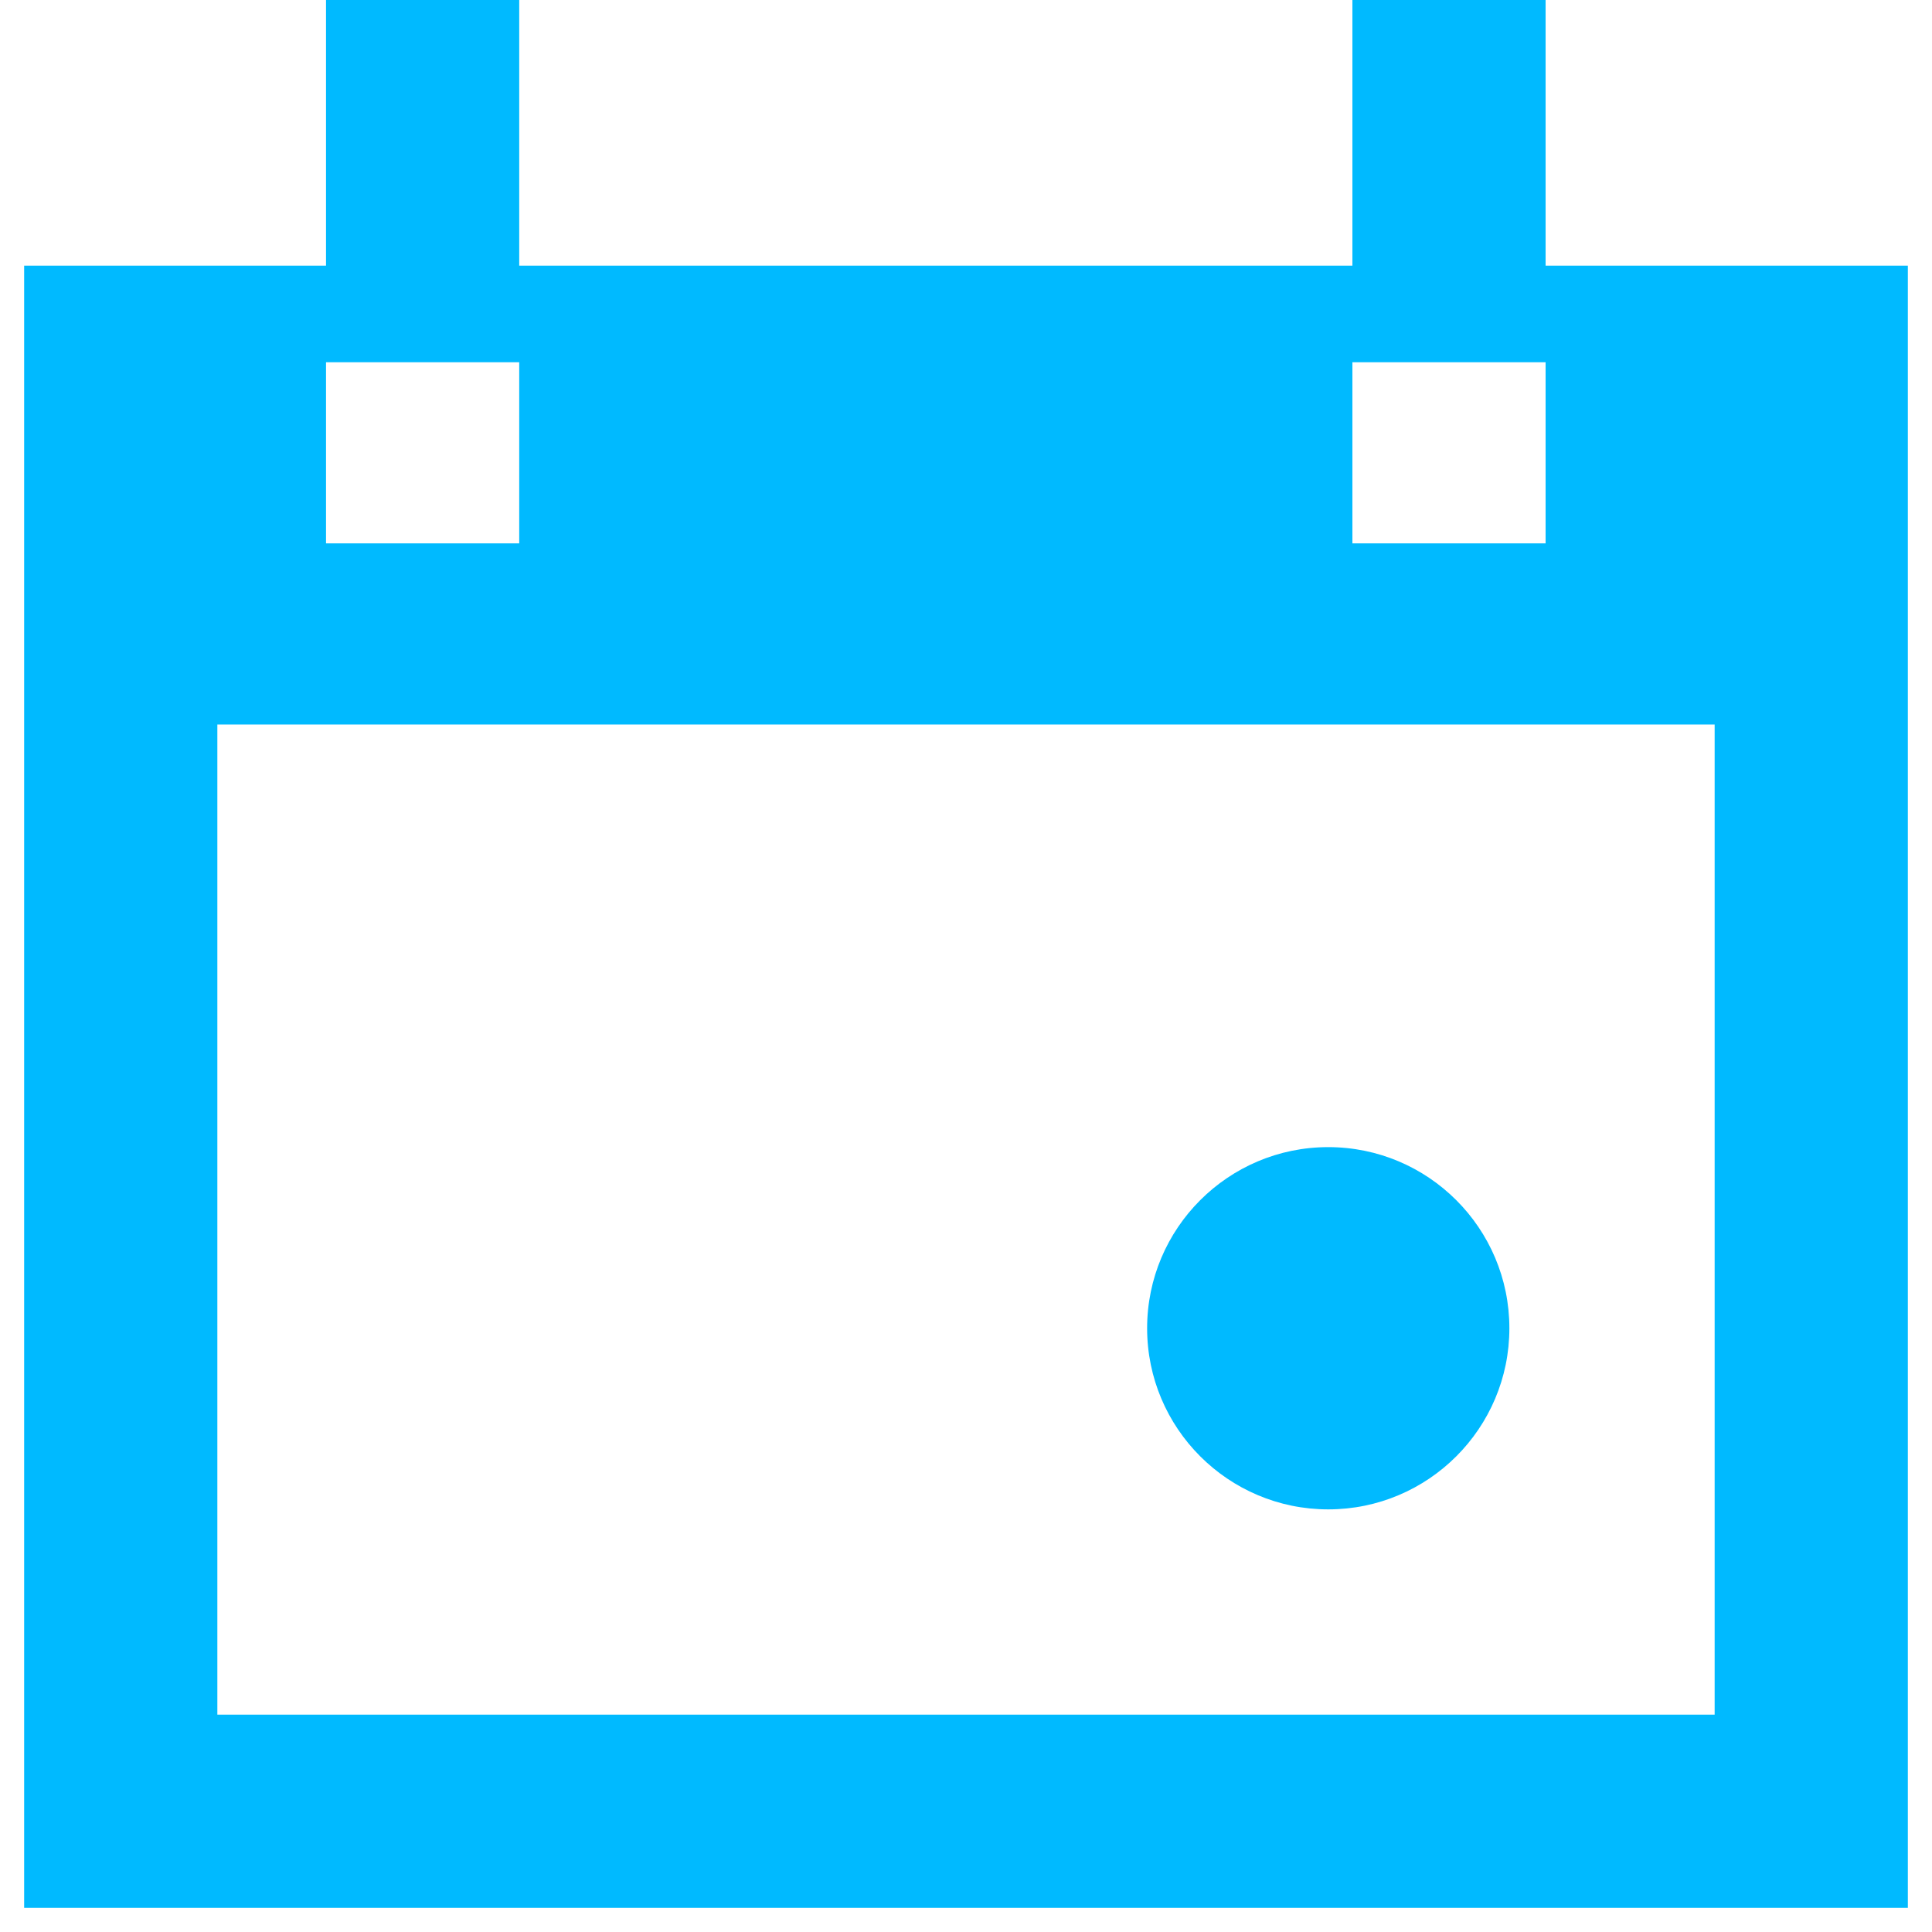
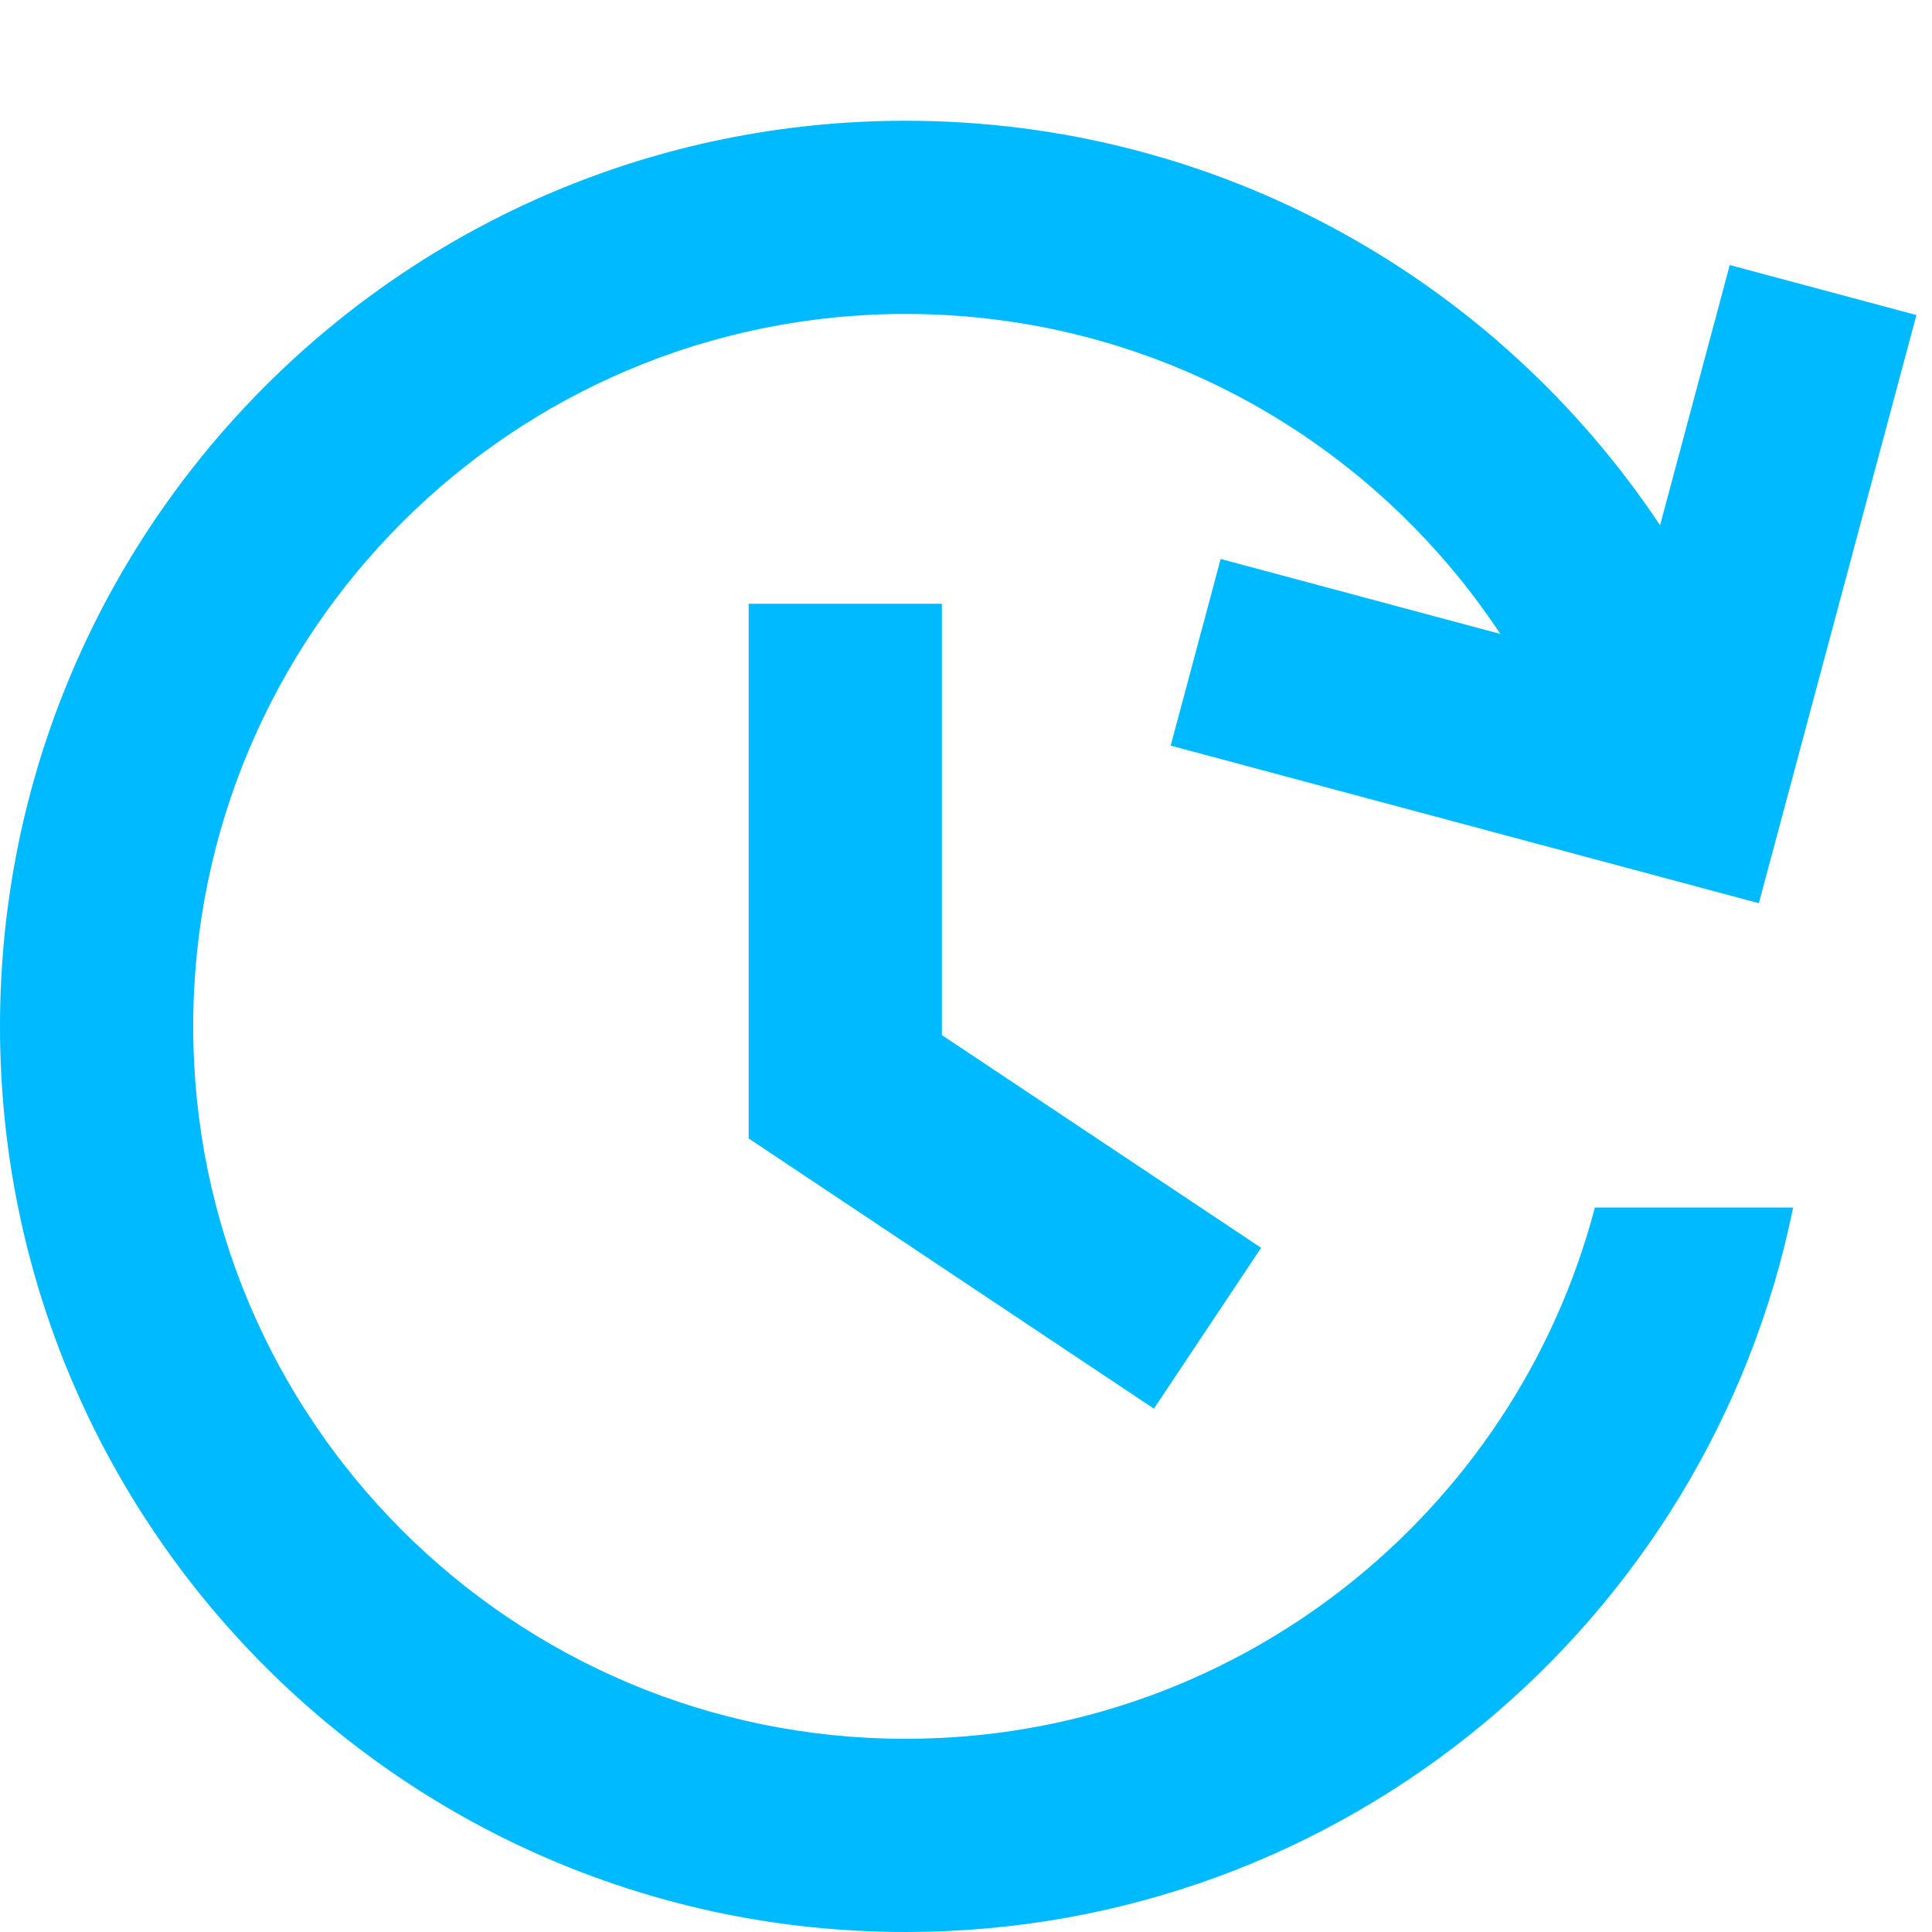
<svg xmlns="http://www.w3.org/2000/svg" width="16" height="16" viewBox="0 0 16 16" fill="none">
-   <path d="M9.5 11C9.5 10.172 10.172 9.5 11 9.5C11.828 9.5 12.5 10.172 12.5 11C12.5 11.828 11.828 12.5 11 12.5C10.172 12.5 9.5 11.828 9.5 11Z" fill="#00BAFF" />
-   <path fill-rule="evenodd" clip-rule="evenodd" d="M12.8 2.2H15.8V15.8H0.2V2.2H2.7V0H4.3V2.2H11.2V0H12.8V2.2ZM1.8 14.2V6H14.2V14.2H1.8ZM11.2 3V4.5H12.8V3H11.2ZM2.7 3V4.5H4.3V3H2.7Z" fill="#00BAFF" />
+   <path d="M13.208 10C12.544 12.532 10.24 14.4 7.5 14.4C4.242 14.4 1.6 11.758 1.6 8.5C1.6 5.242 4.242 2.6 7.5 2.6C9.557 2.6 11.369 3.653 12.425 5.25L10.109 4.629L9.695 6.175L14.566 7.48L15.871 2.609L14.325 2.195L13.748 4.35C12.404 2.331 10.107 1 7.5 1C3.358 1 0 4.358 0 8.5C0 12.642 3.358 16 7.5 16C11.128 16 14.155 13.423 14.85 10H13.208Z" fill="#00BAFF" />
+   <path d="M7.8 5L7.8 8.572L10.444 10.334L9.556 11.666L6.2 9.428L6.2 5L7.8 5Z" fill="#00BAFF" />
</svg>
